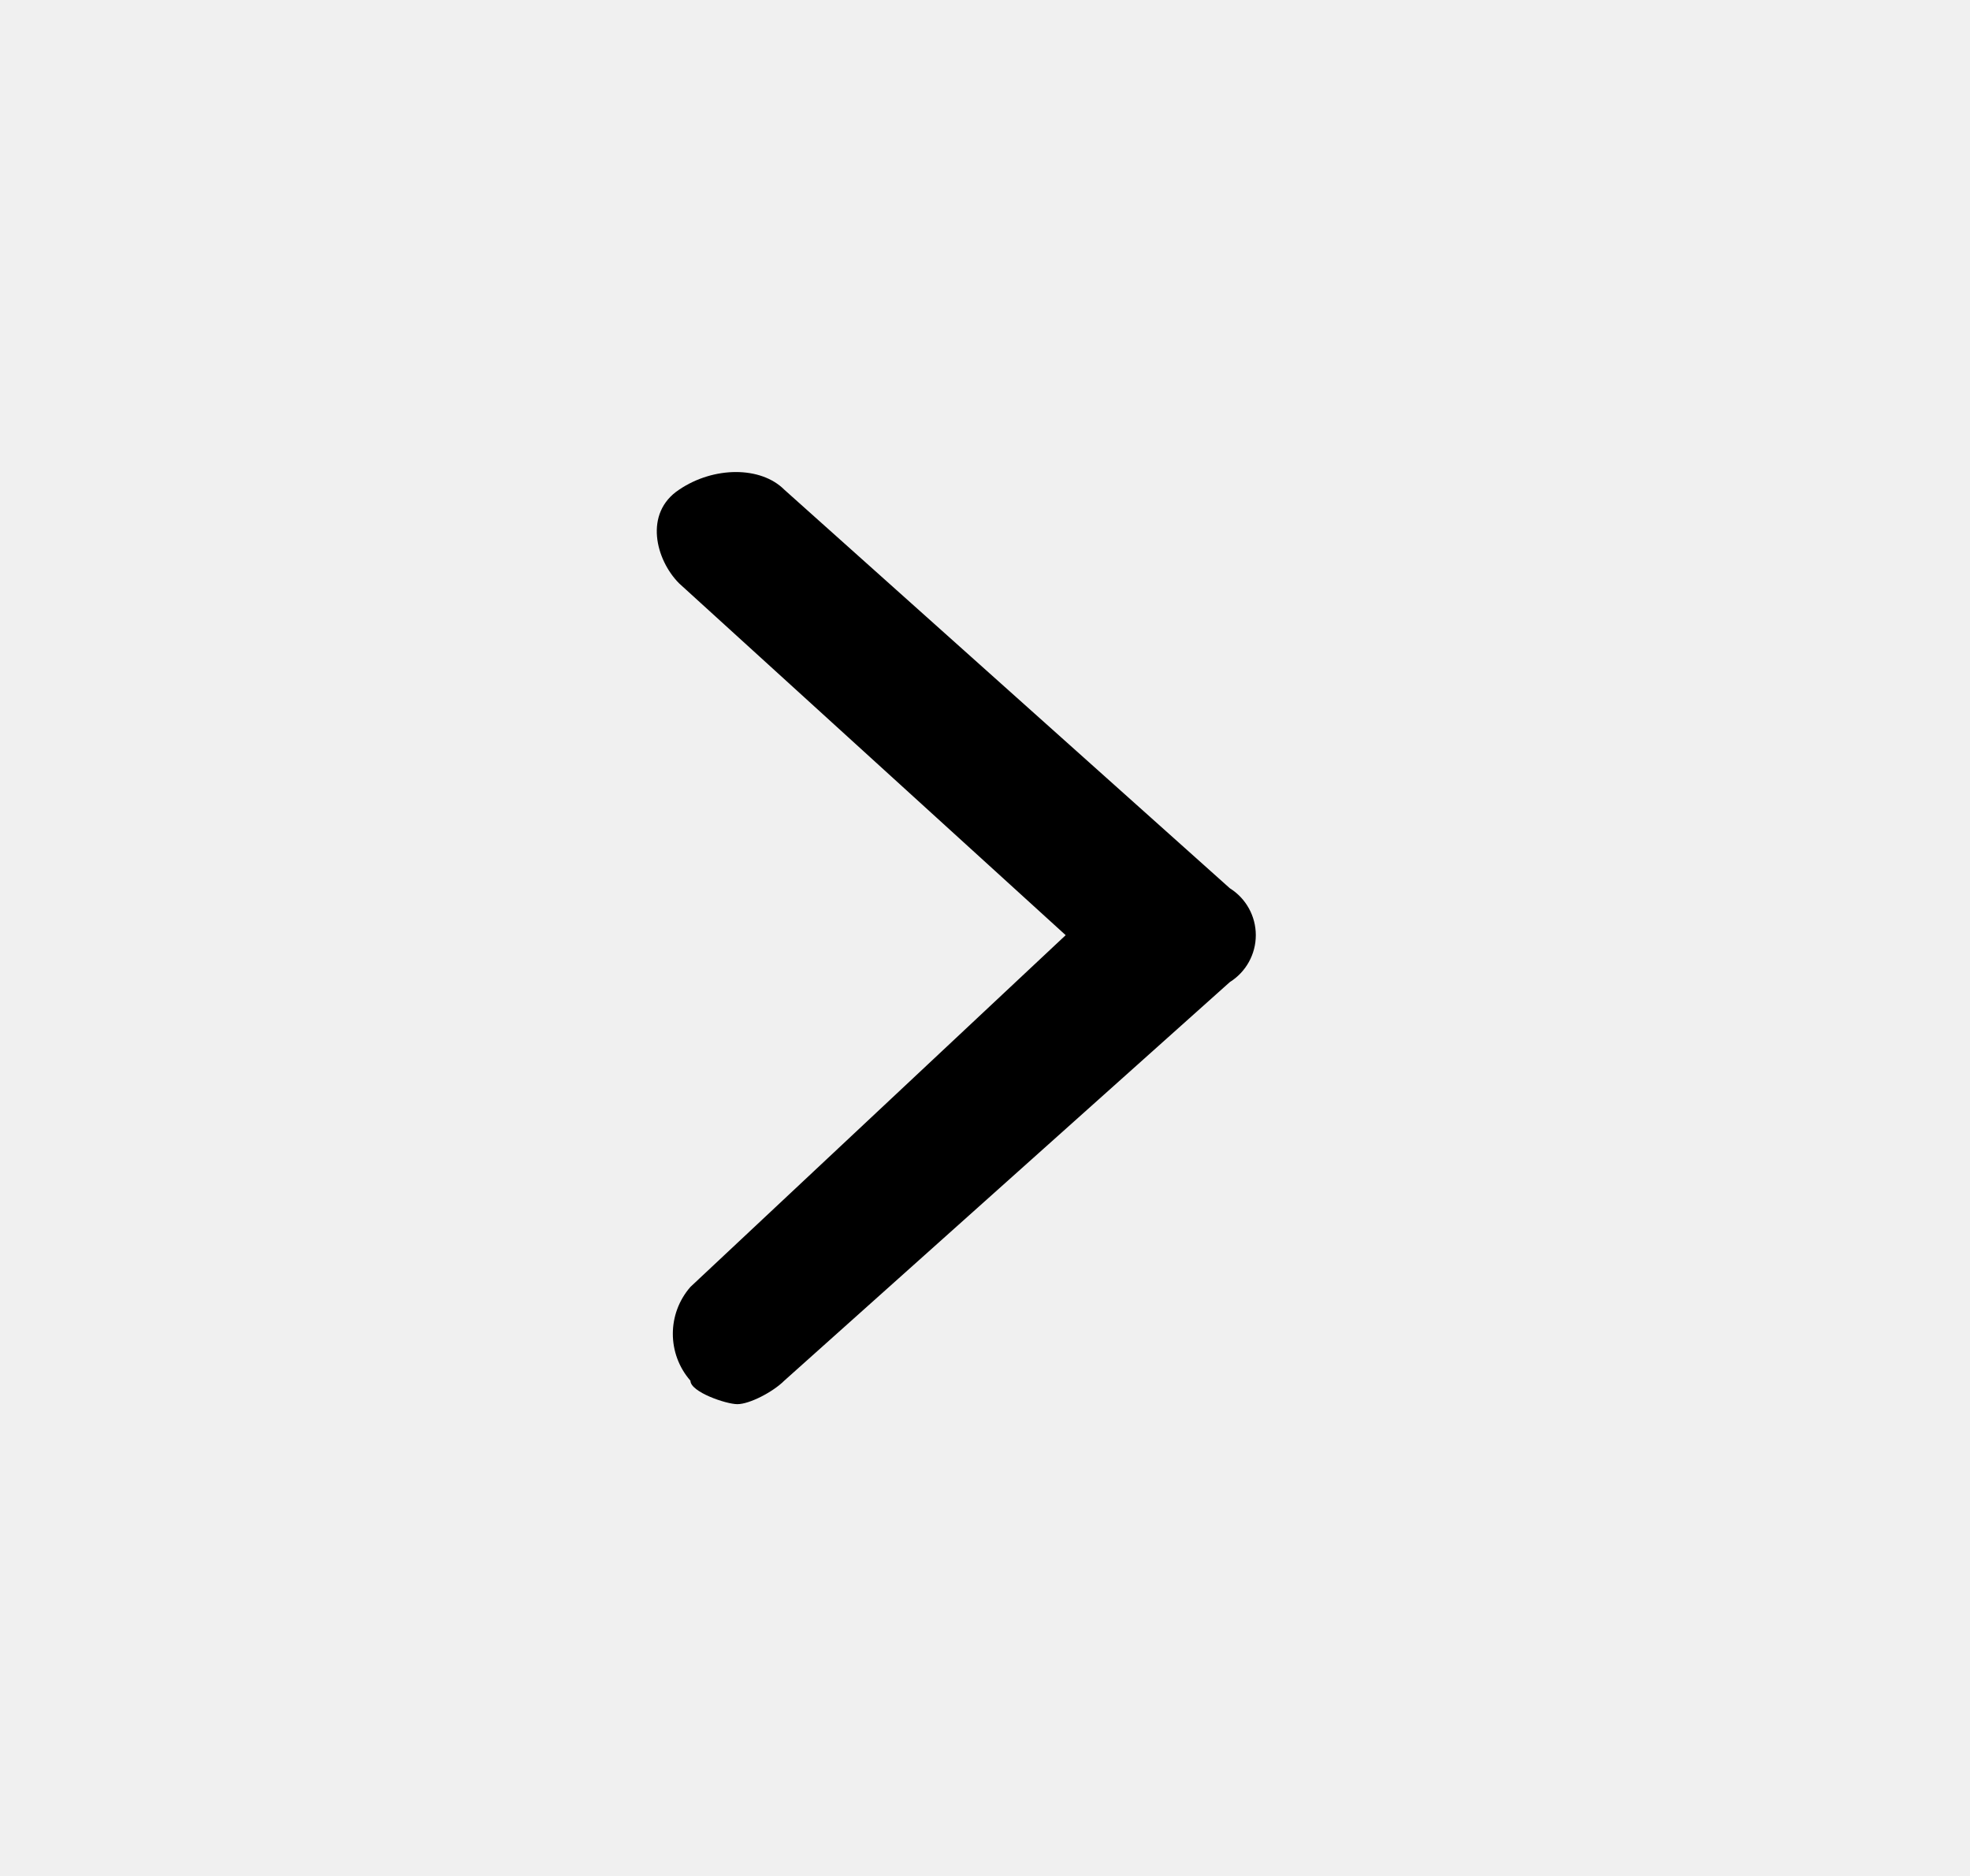
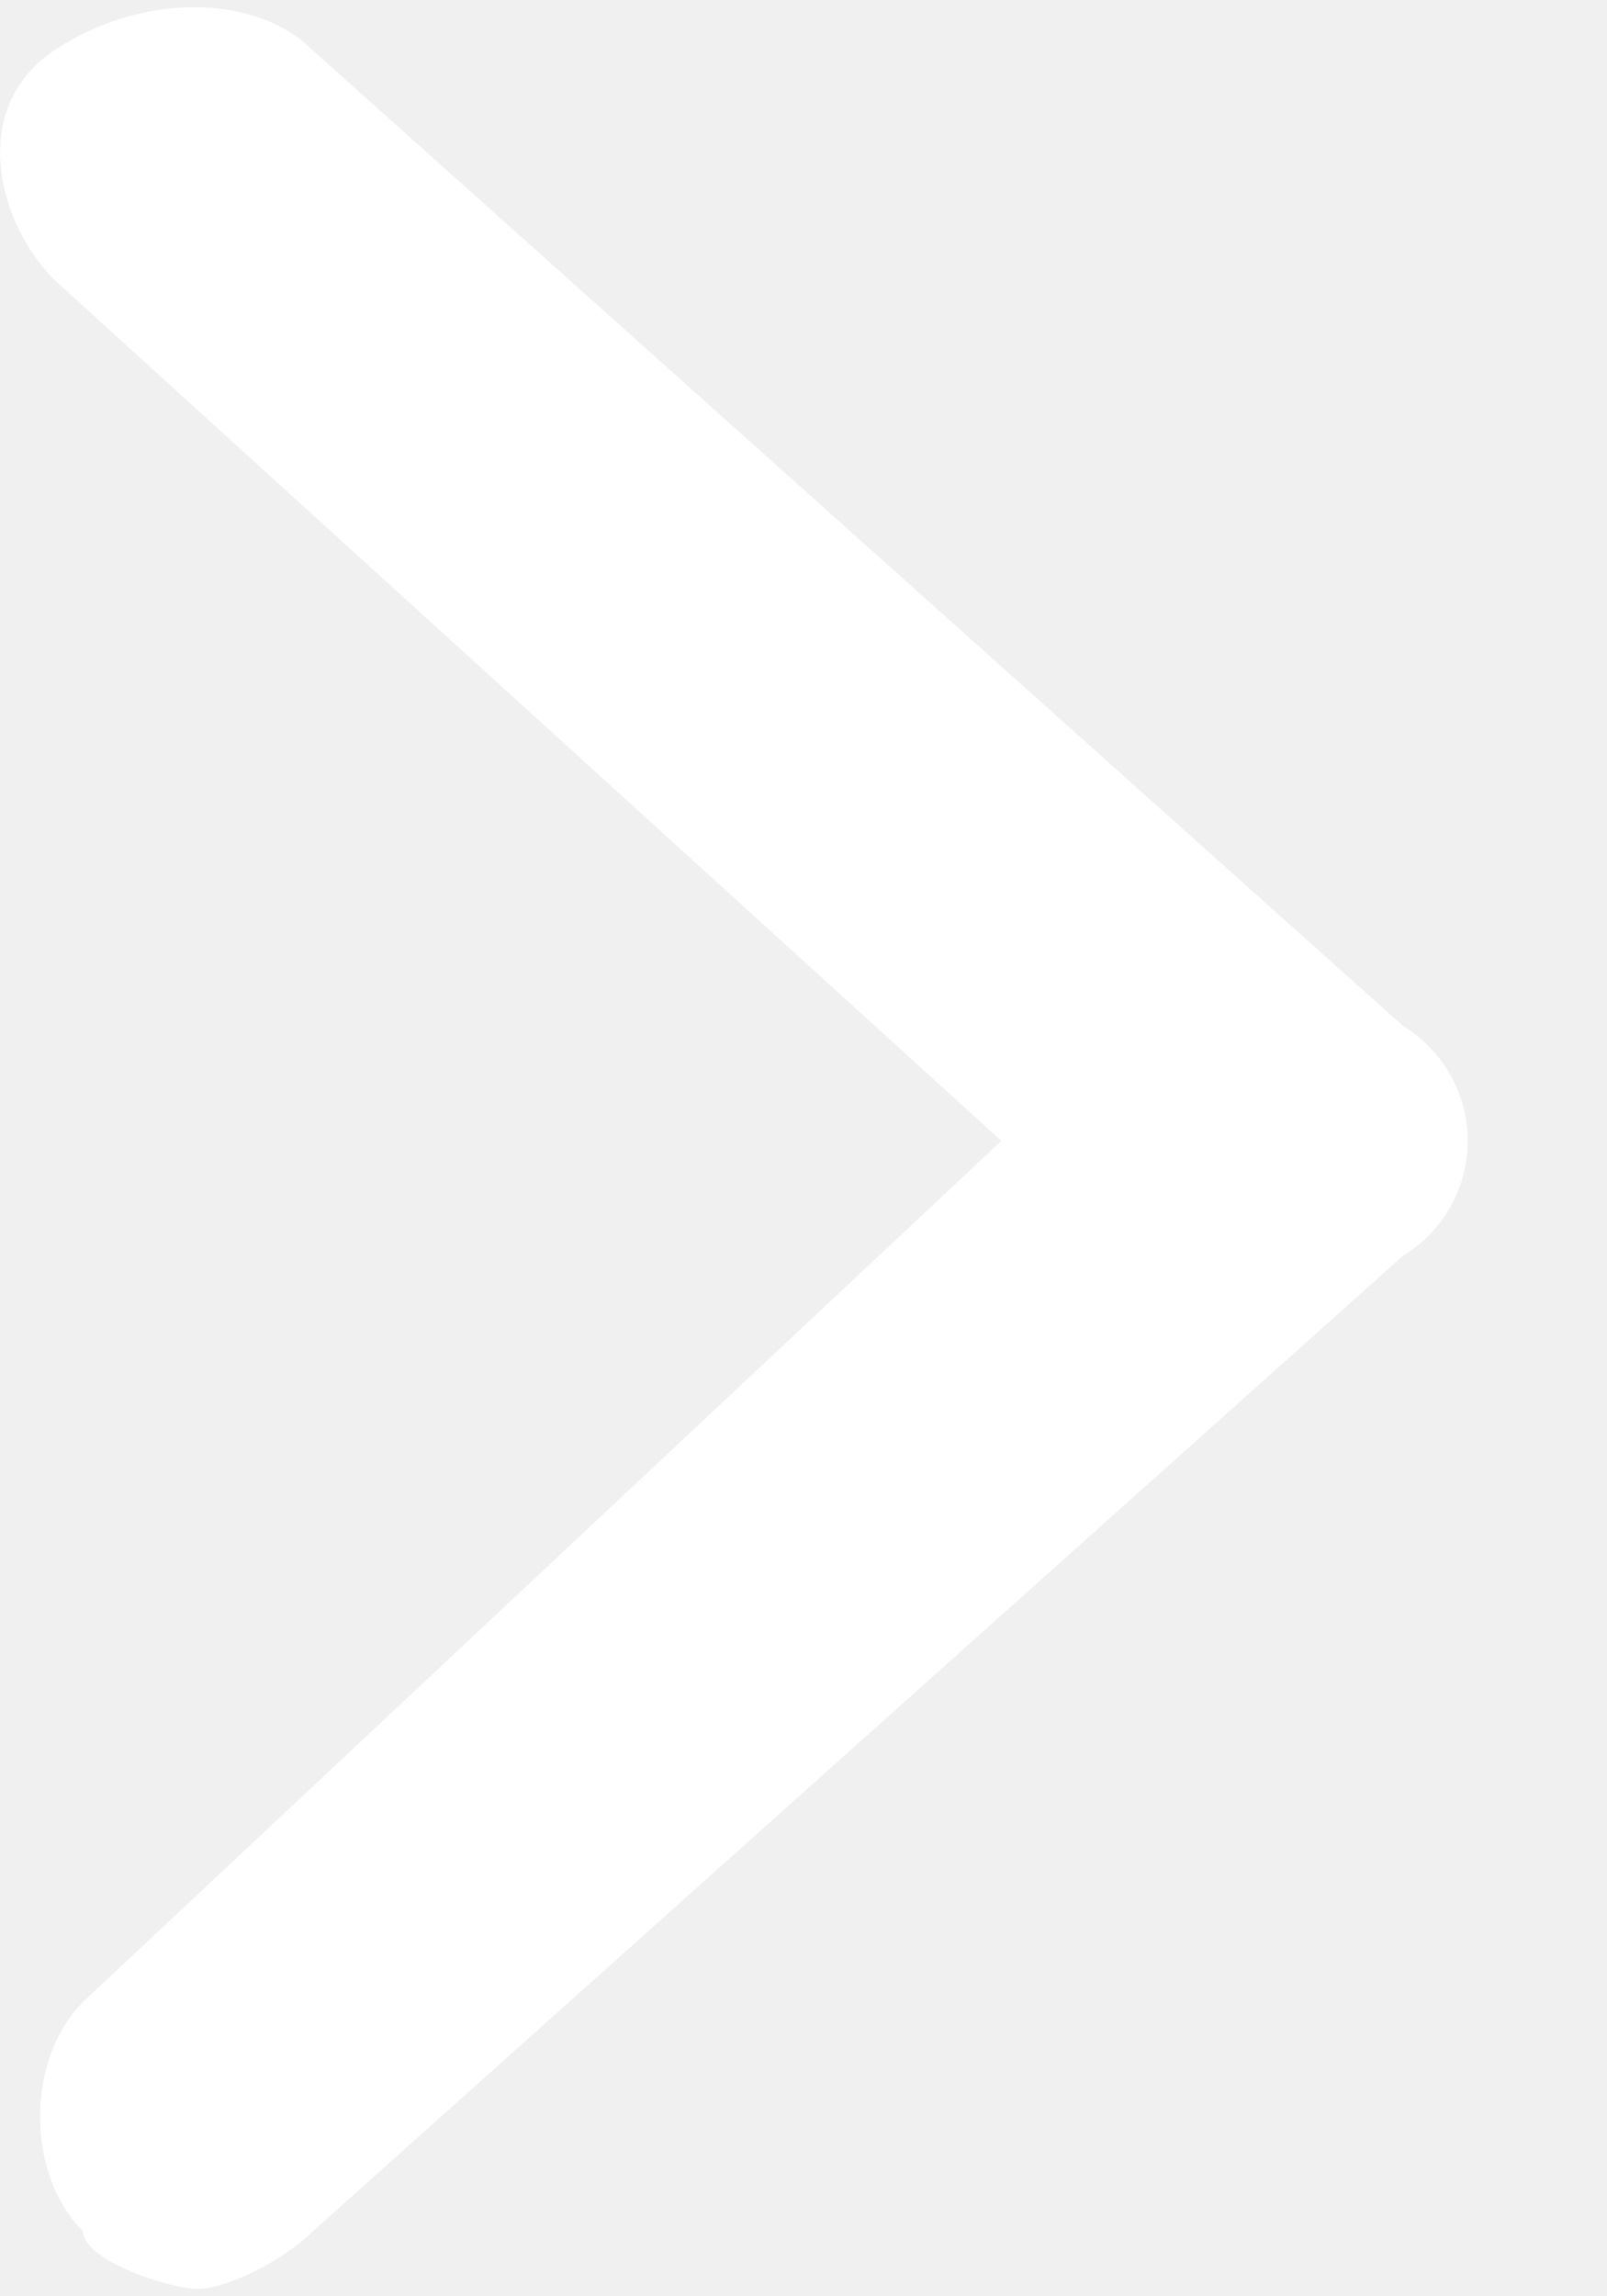
- <svg xmlns="http://www.w3.org/2000/svg" width="21" height="20" fill="none" viewBox="0 0 21 20">
-   <path fill="#000" d="M13.11 9.47 8.36 5.22c-.25-.25-.75-.25-1.12 0-.38.25-.25.75 0 1l4.12 3.75-4 3.75a.76.76 0 0 0 0 1c0 .12.38.25.5.25.13 0 .38-.13.5-.25l4.75-4.25a.59.59 0 0 0 0-1Z" />
+ <svg xmlns="http://www.w3.org/2000/svg" width="7" height="10" fill="none" viewBox="0 0 7 10">
+   <path fill="#fff" d="M6.112 4.469 1.362.219c-.25-.25-.75-.25-1.125 0s-.25.75 0 1l4.125 3.75-4 3.75c-.25.25-.25.75 0 1 0 .125.375.25.5.25s.375-.125.5-.25l4.75-4.25a.585.585 0 0 0 0-1Z" />
</svg>
